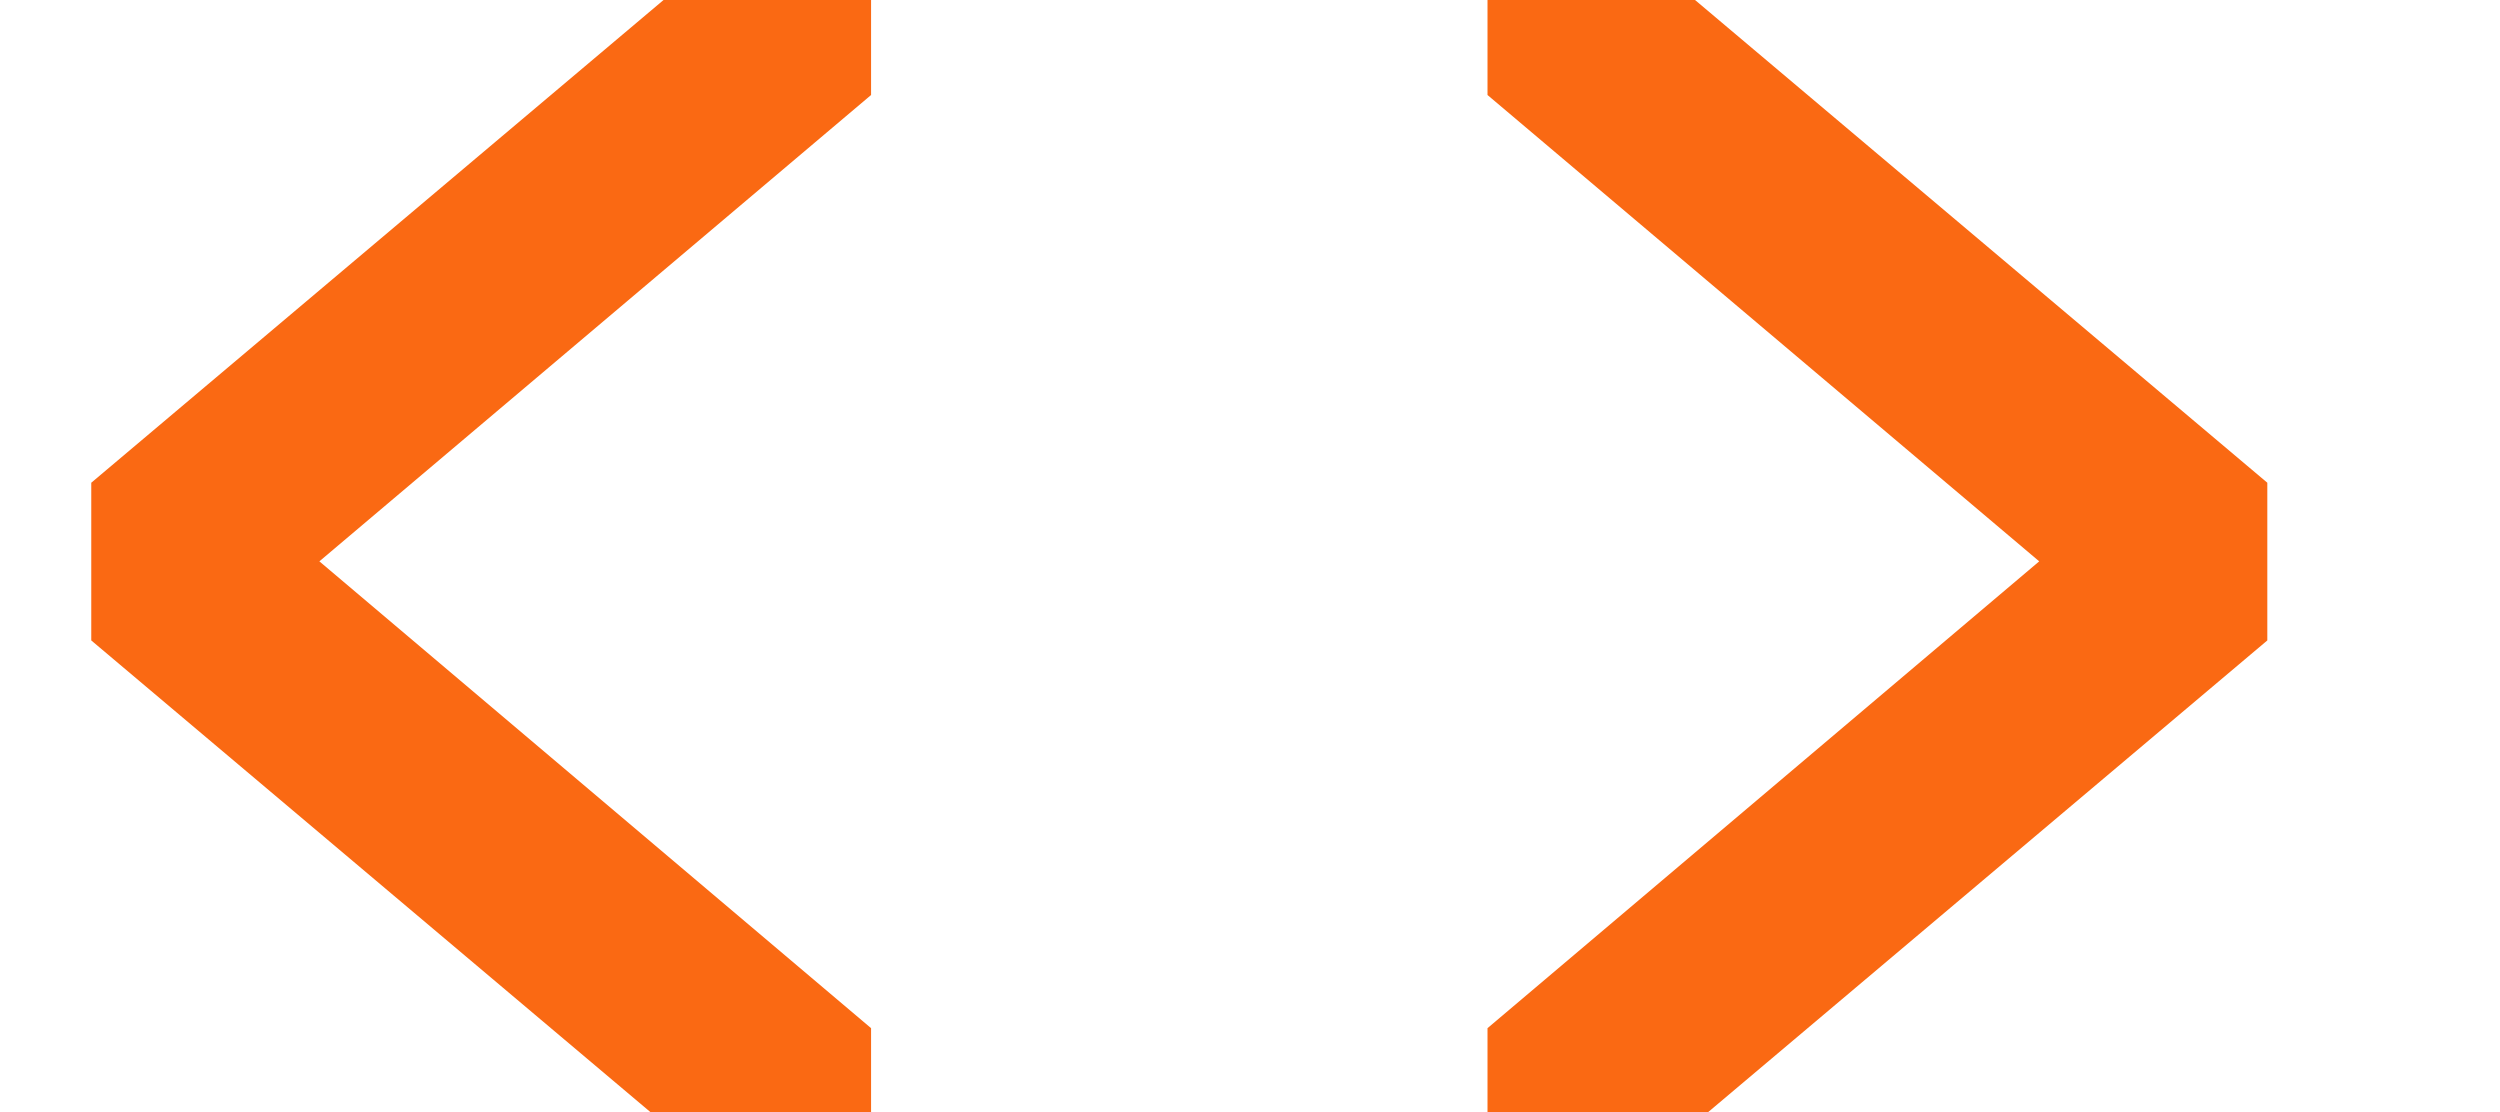
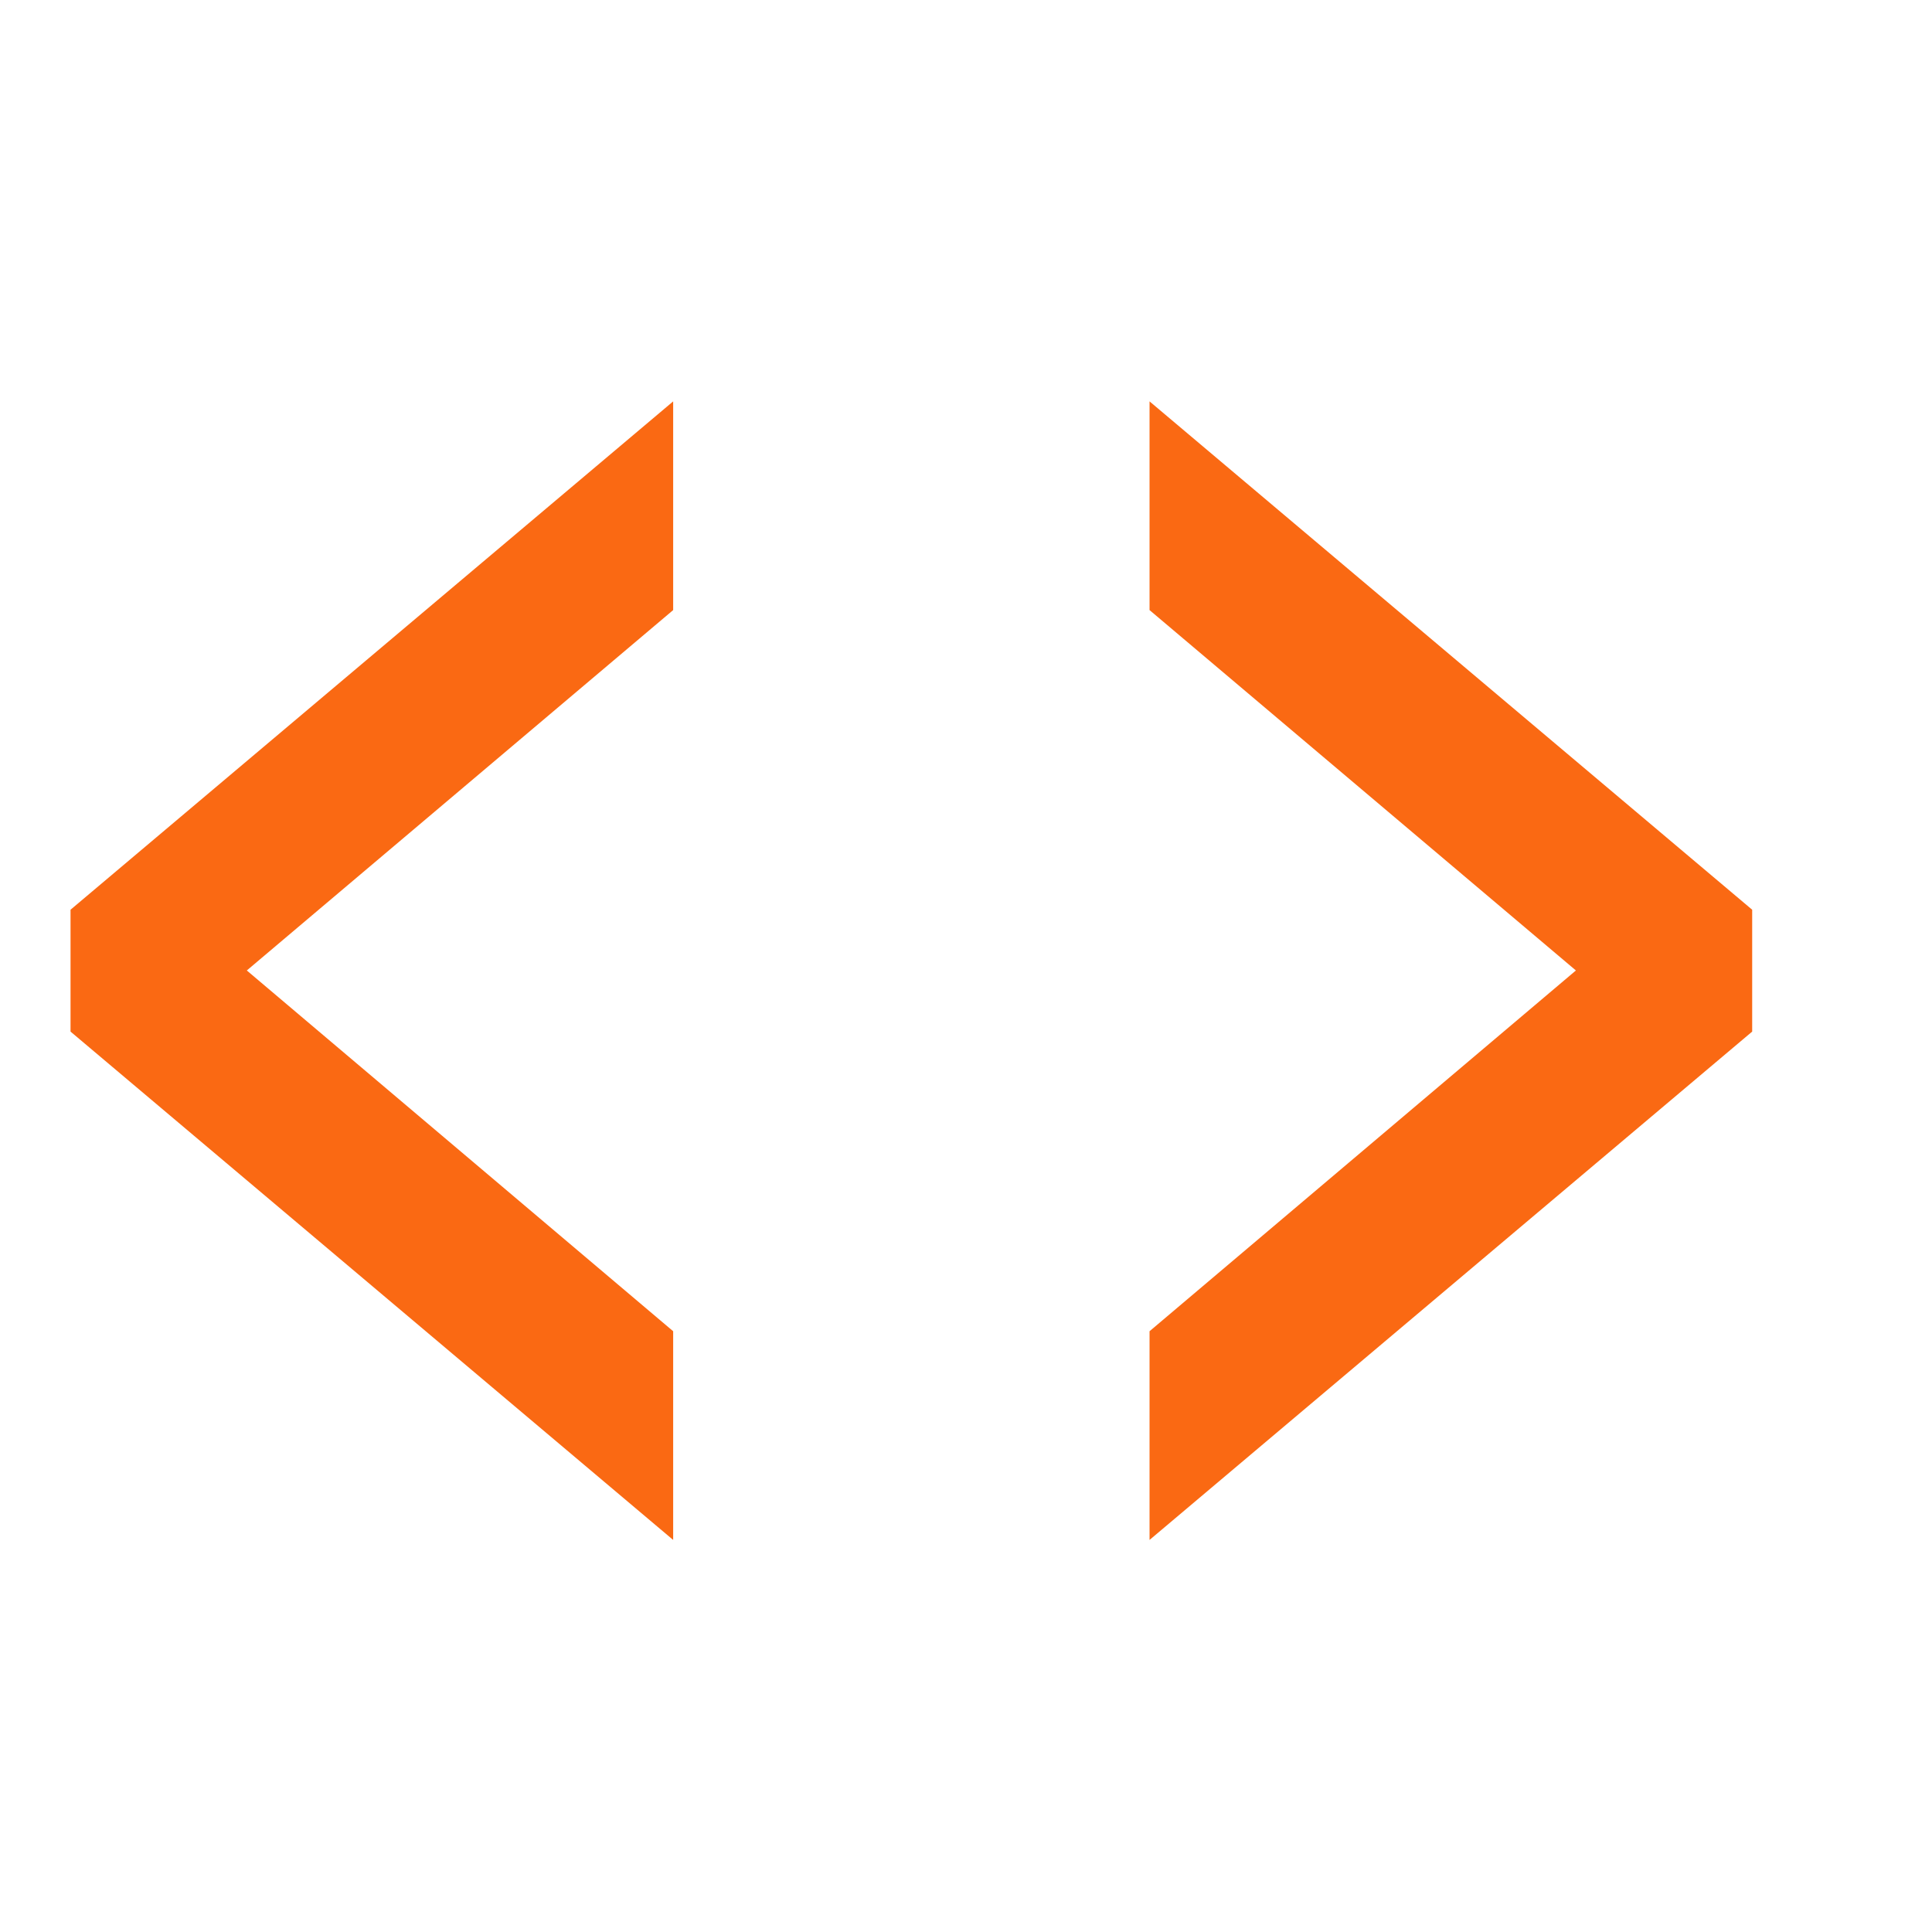
- <svg xmlns="http://www.w3.org/2000/svg" width="81px" height="36px" viewBox="0 0 81 36" version="1.1">
+ <svg xmlns="http://www.w3.org/2000/svg" width="50px" height="50px" viewBox="0 0 81 36" version="1.1">
  <defs />
  <g id="Welcome" stroke="none" stroke-width="1" fill="none" fill-rule="evenodd" font-size="67.215" font-family="HelveticaNeue-Bold, Helvetica Neue" letter-spacing="5.982" font-weight="bold">
    <g id="MyVersion-Desktop-HD" transform="translate(-422, -620)" fill="#FA6913">
      <g id="Group-18" transform="translate(335, 589)">
        <text id="&lt;&gt;">
          <tspan x="84.034" y="66">&lt;&gt;</tspan>
        </text>
      </g>
    </g>
  </g>
</svg>
